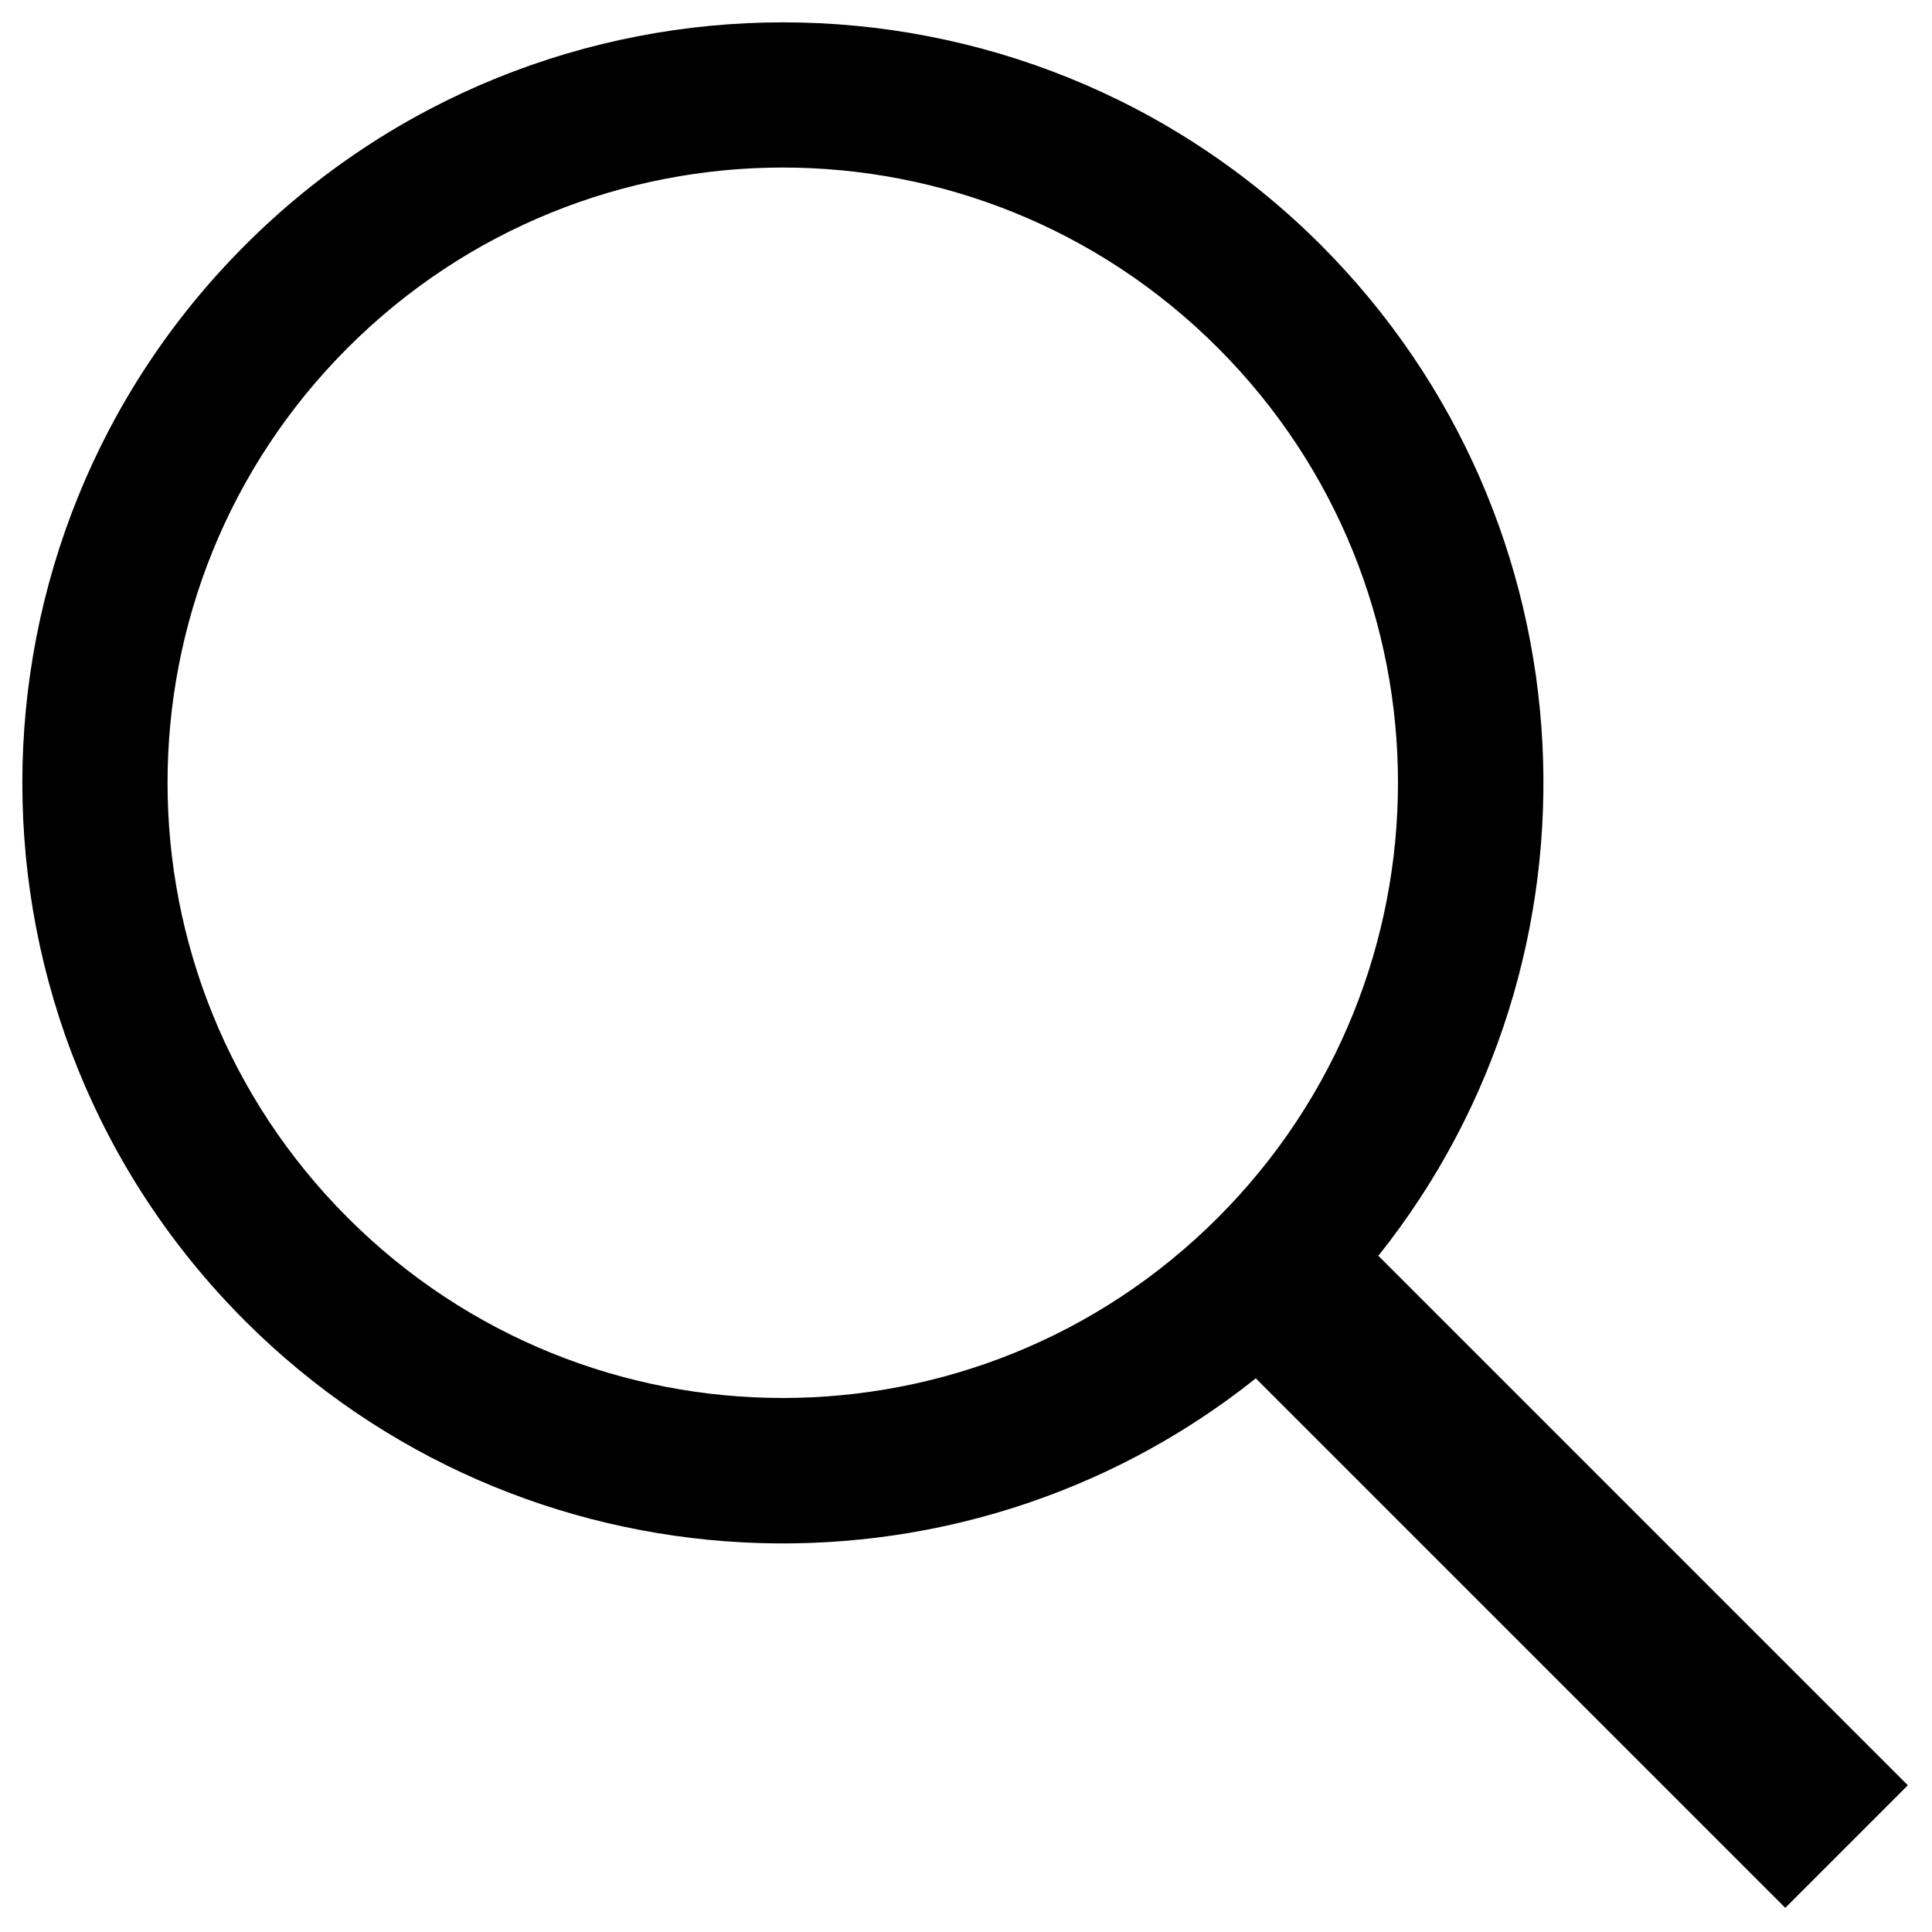
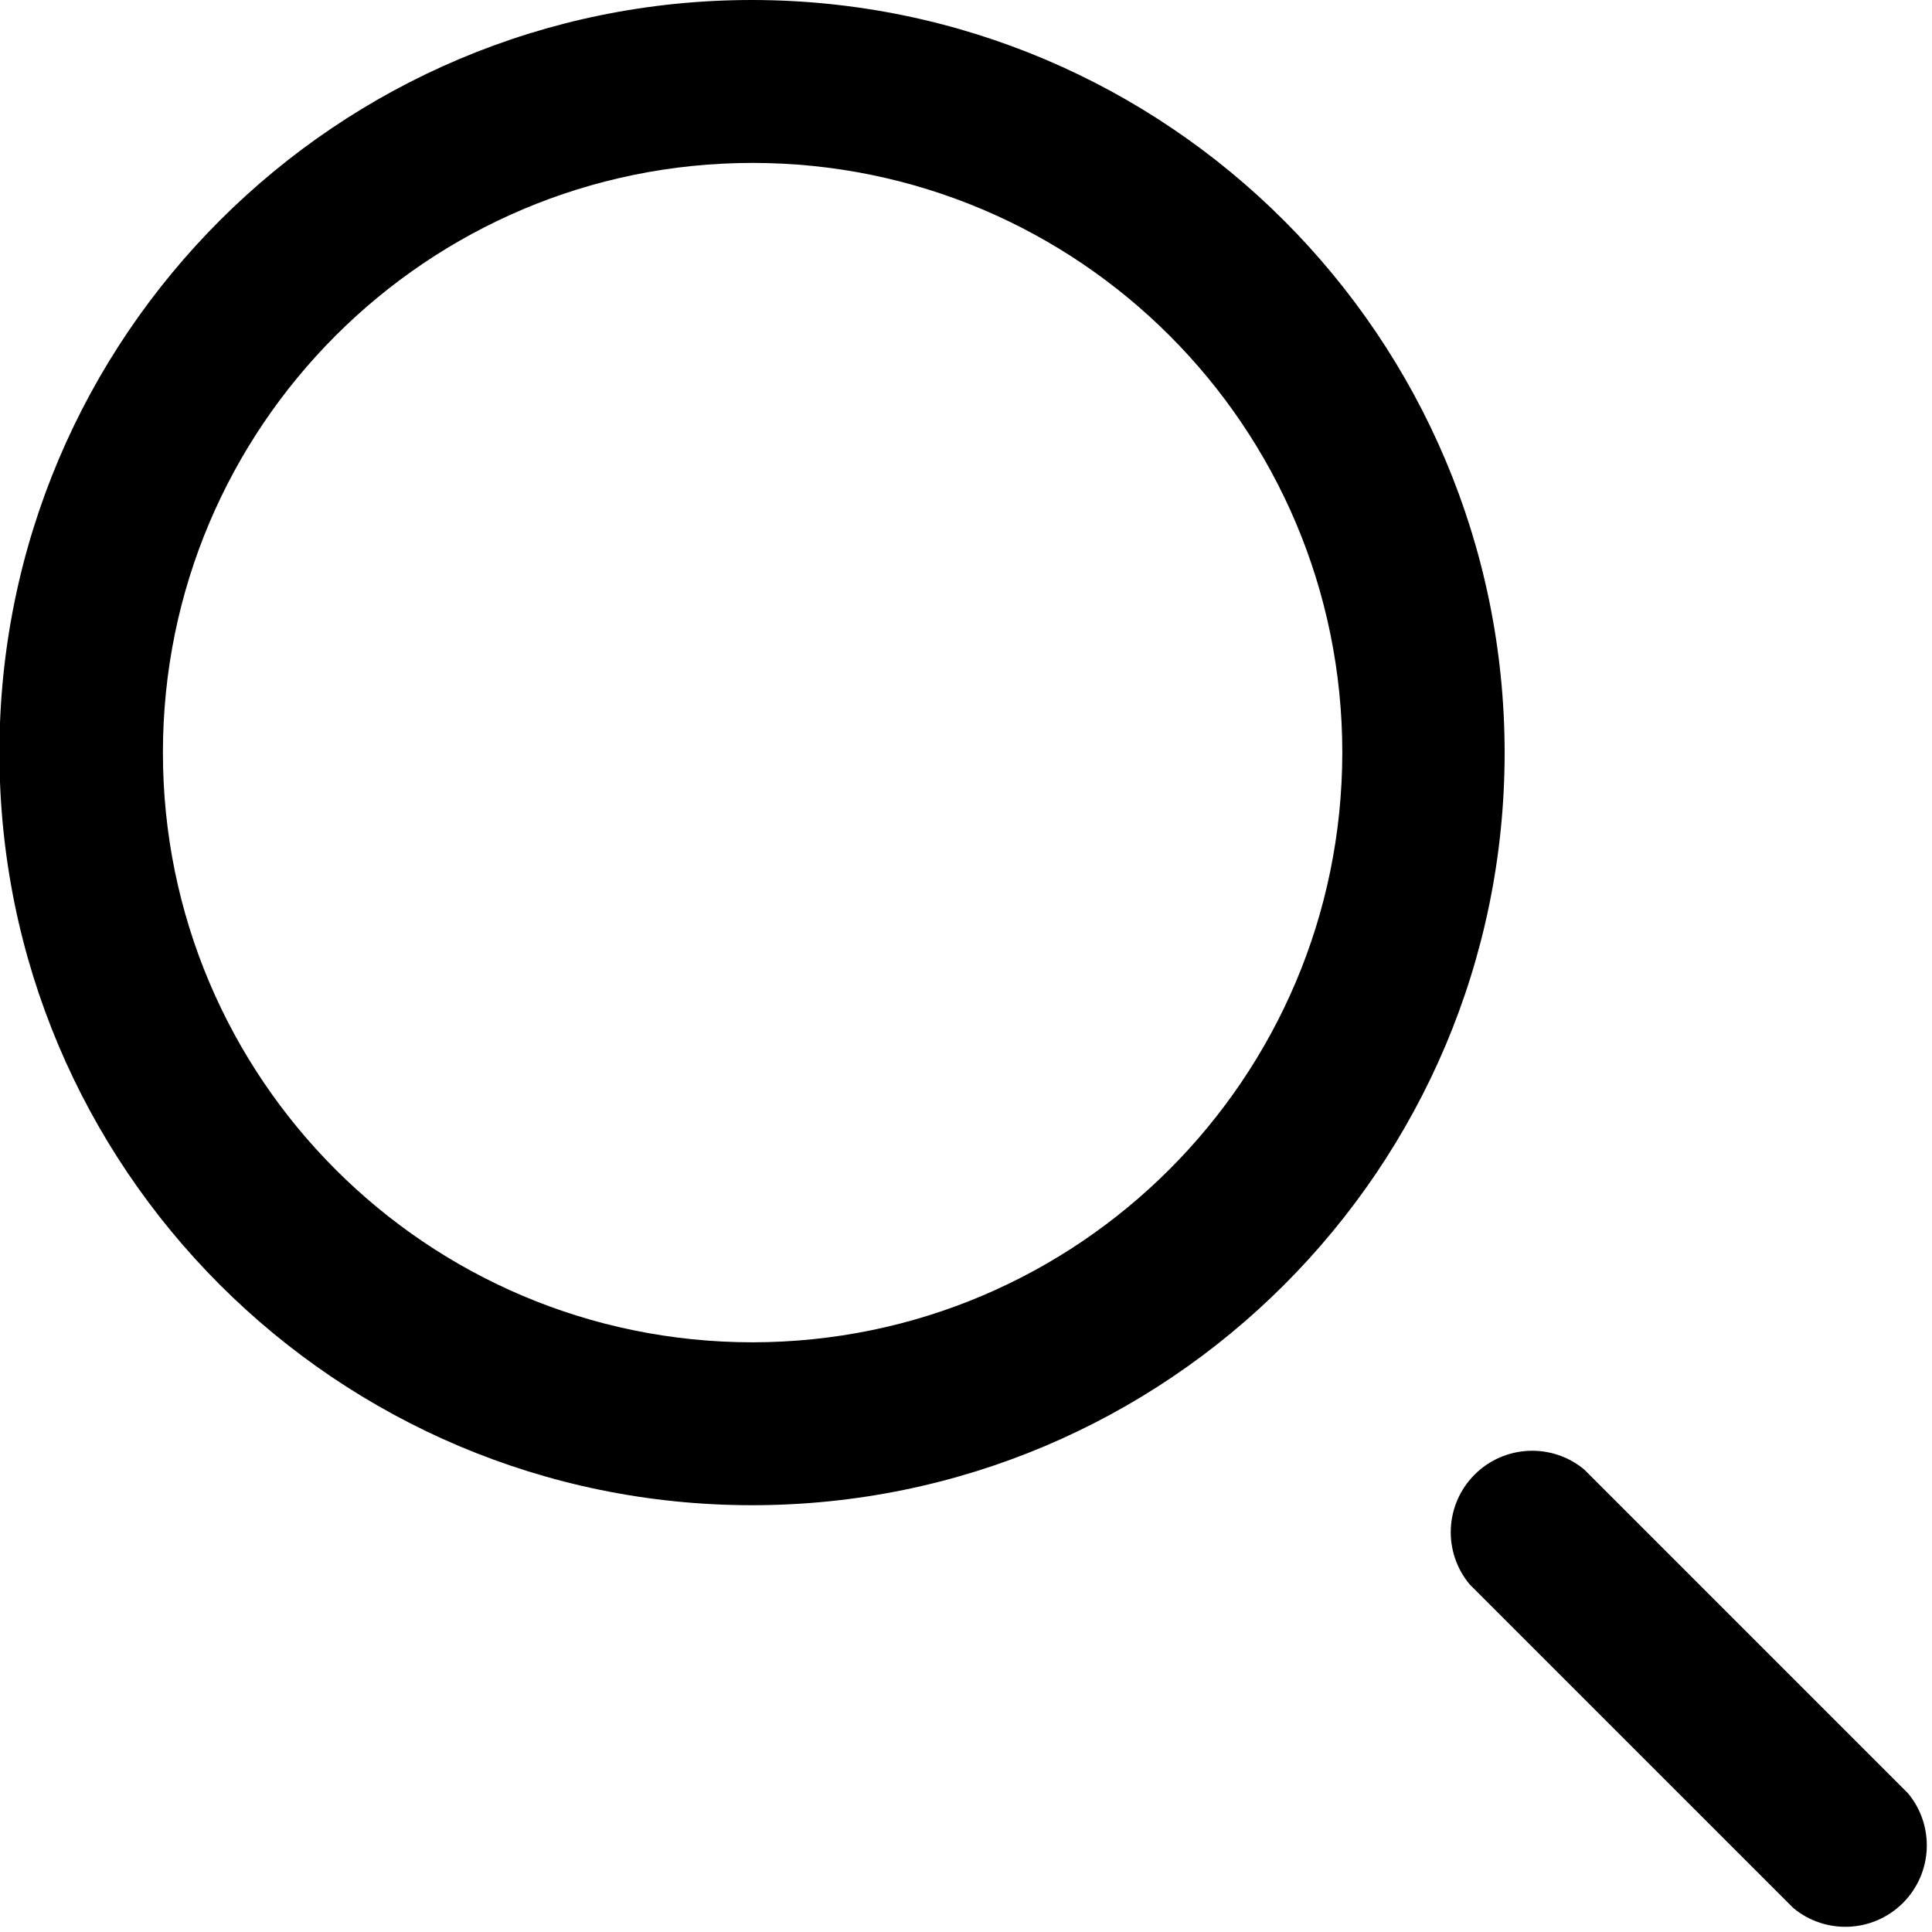
- <svg xmlns="http://www.w3.org/2000/svg" width="32px" height="32px" viewBox="0 0 32 32">
-   <path fillRule="evenodd" d="M 31.6 29.57C 31.6 29.57 29.57 31.6 29.57 31.6 29.57 31.6 20.8 22.83 20.8 22.83 15.86 26.77 8.64 26.45 4.06 21.88-0.86 16.96-0.86 8.98 4.06 4.06 8.98-0.86 16.96-0.86 21.88 4.06 26.45 8.64 26.77 15.86 22.83 20.8 22.83 20.8 31.6 29.57 31.6 29.57ZM 20.17 5.76C 16.19 1.78 9.74 1.78 5.76 5.76 1.78 9.74 1.78 16.19 5.76 20.17 9.74 24.15 16.19 24.15 20.17 20.17 24.15 16.19 24.15 9.74 20.17 5.76Z" />
+ <svg xmlns="http://www.w3.org/2000/svg" viewBox="0 0 33.68 33.68">
+   <path class="cls-1" d="M13.12,0A13.12,13.12,0,1,0,26.23,13.12,13.13,13.13,0,0,0,13.12,0Zm0,23.4A10.28,10.28,0,1,1,23.4,13.12,10.29,10.29,0,0,1,13.12,23.4Z" />
+   <path d="M33.26,31.26l-5.64-5.64a1.42,1.42,0,0,0-2,2l5.64,5.64A1.42,1.42,0,0,0,33.26,31.26Z" />
</svg>
